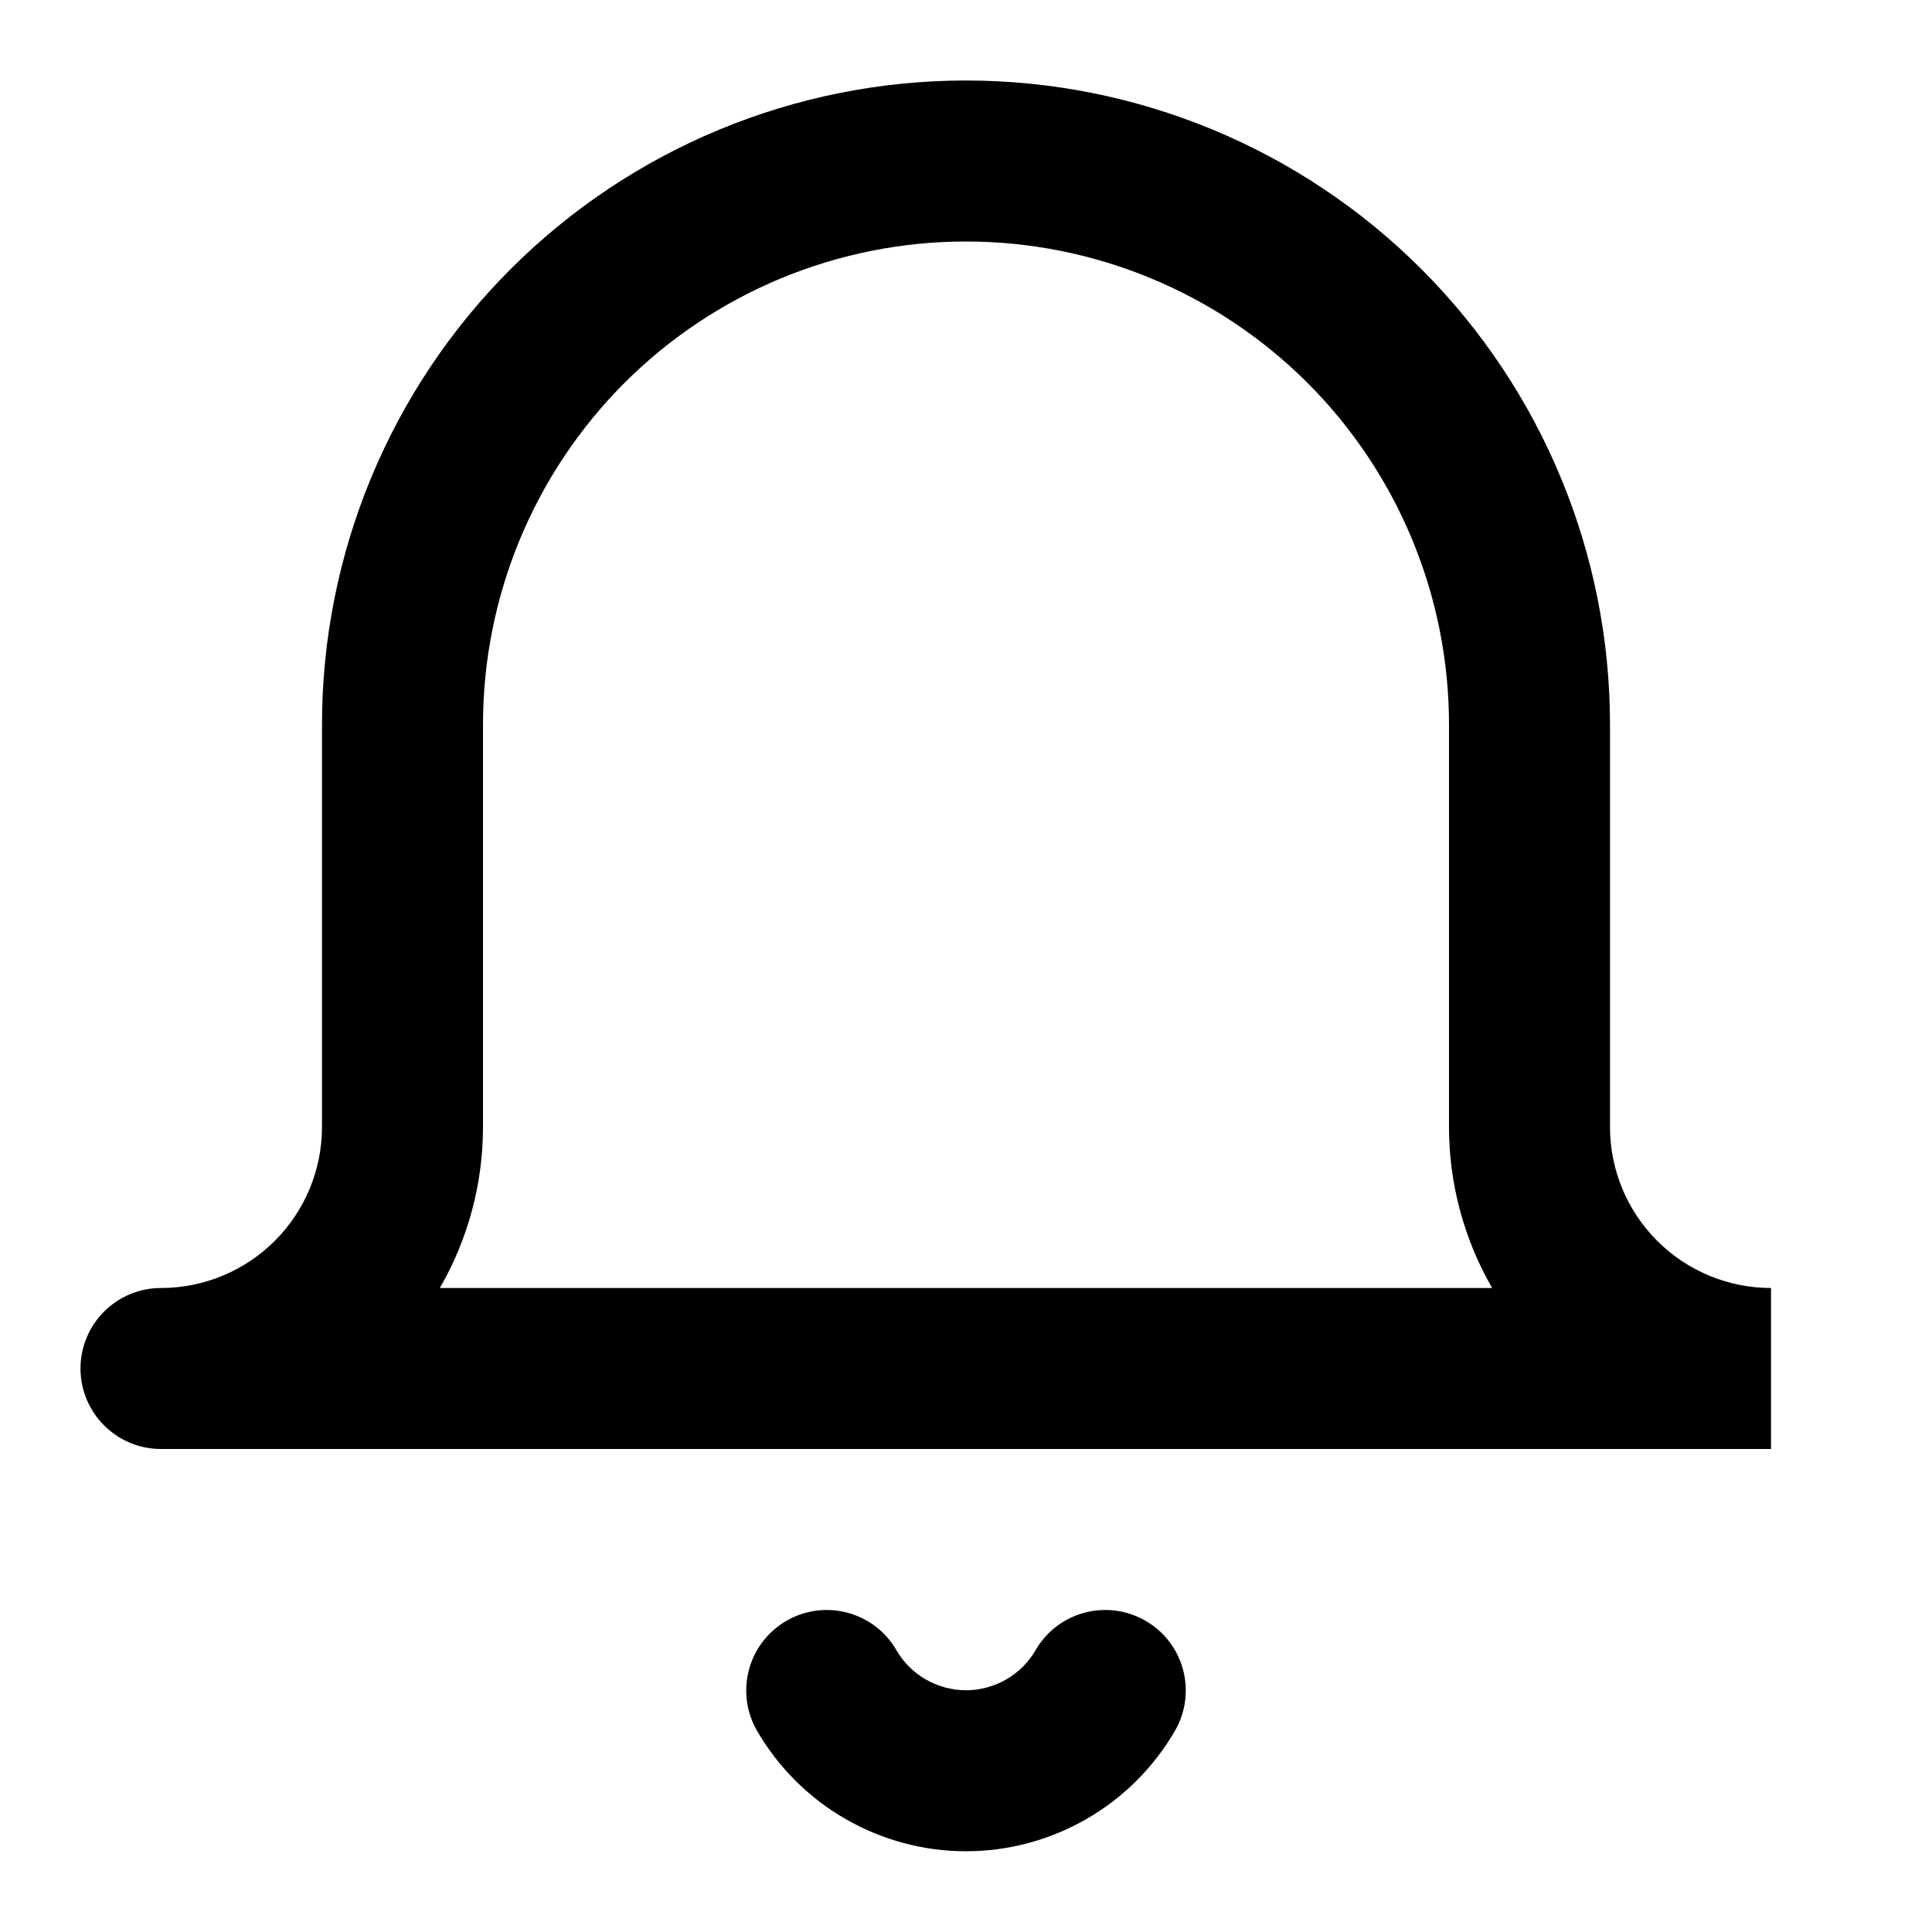
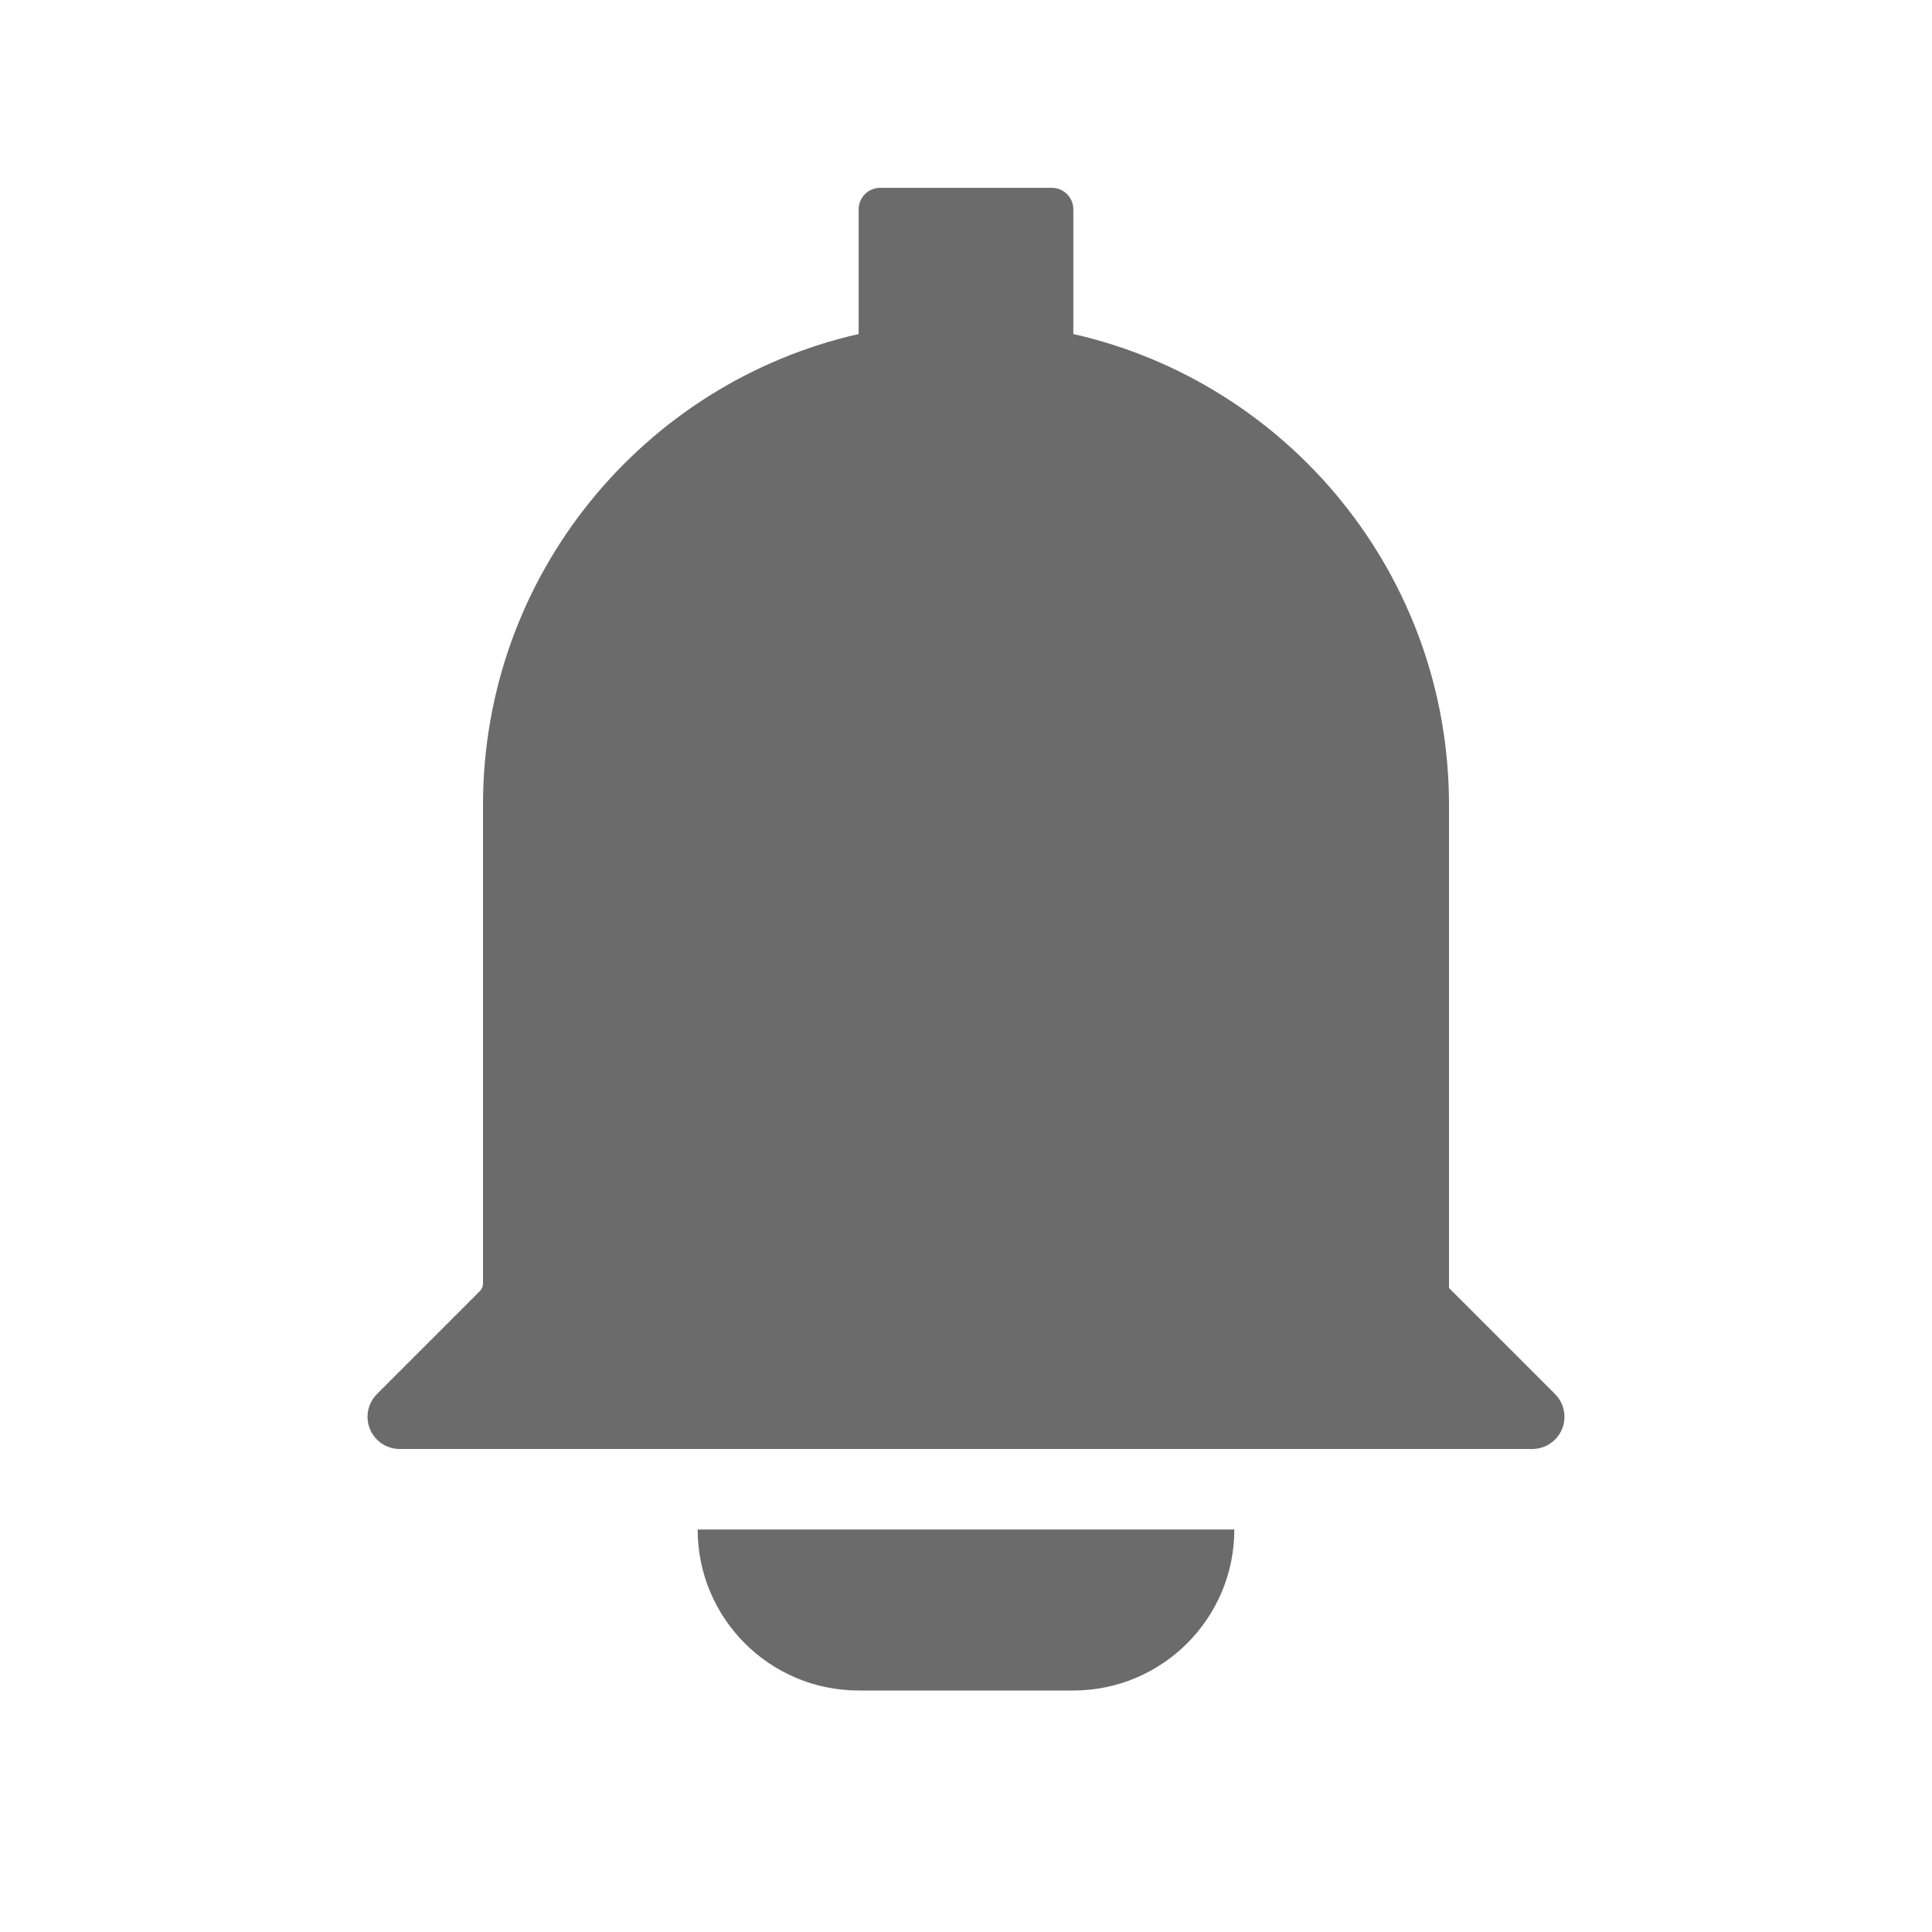
- <svg xmlns="http://www.w3.org/2000/svg" width="24" height="24" viewBox="0 0 24 24" fill="none">
-   <path fill-rule="evenodd" clip-rule="evenodd" d="M12 3C10.409 3 8.883 3.632 7.757 4.757C6.632 5.883 6 7.409 6 9V14C6 14.708 5.812 15.397 5.464 16H18.536C18.188 15.397 18 14.708 18 14V9C18 7.409 17.368 5.883 16.243 4.757C15.117 3.632 13.591 3 12 3ZM22 16C21.47 16 20.961 15.789 20.586 15.414C20.211 15.039 20 14.53 20 14V9C20 6.878 19.157 4.843 17.657 3.343C16.157 1.843 14.122 1 12 1C9.878 1 7.843 1.843 6.343 3.343C4.843 4.843 4 6.878 4 9V14C4 14.53 3.789 15.039 3.414 15.414C3.039 15.789 2.53 16 2 16C1.448 16 1 16.448 1 17C1 17.552 1.448 18 2 18H22V16ZM9.768 20.135C10.246 19.858 10.858 20.02 11.135 20.498C11.223 20.65 11.349 20.776 11.501 20.863C11.653 20.95 11.825 20.997 12 20.997C12.175 20.997 12.347 20.95 12.499 20.863C12.651 20.776 12.777 20.65 12.865 20.498C13.142 20.02 13.754 19.858 14.232 20.135C14.71 20.412 14.872 21.024 14.595 21.502C14.331 21.956 13.953 22.334 13.497 22.596C13.042 22.858 12.526 22.997 12 22.997C11.474 22.997 10.958 22.858 10.503 22.596C10.047 22.334 9.669 21.956 9.405 21.502C9.128 21.024 9.29 20.412 9.768 20.135Z" fill="black" />
+ <svg xmlns="http://www.w3.org/2000/svg" width="18" height="18" viewBox="0 0 18 18" fill="none">
+   <path fill-rule="evenodd" clip-rule="evenodd" d="M10 3.112C12.004 3.566 13.5 5.358 13.5 7.5V12L14.488 12.988C14.605 13.105 14.605 13.295 14.488 13.412C14.432 13.468 14.355 13.5 14.276 13.5H3.724C3.559 13.5 3.424 13.366 3.424 13.2C3.424 13.12 3.456 13.044 3.512 12.988L4.471 12.029C4.489 12.011 4.5 11.985 4.5 11.959V7.5C4.5 5.358 5.996 3.566 8 3.112V1.95C8 1.84 8.09 1.75 8.2 1.75H9.8C9.91 1.75 10 1.84 10 1.95V3.112ZM6.5 14.25H11.5C11.5 15.078 10.828 15.75 10 15.75H8C7.172 15.75 6.5 15.078 6.5 14.25Z" fill="black" fill-opacity="0.58" />
</svg>
